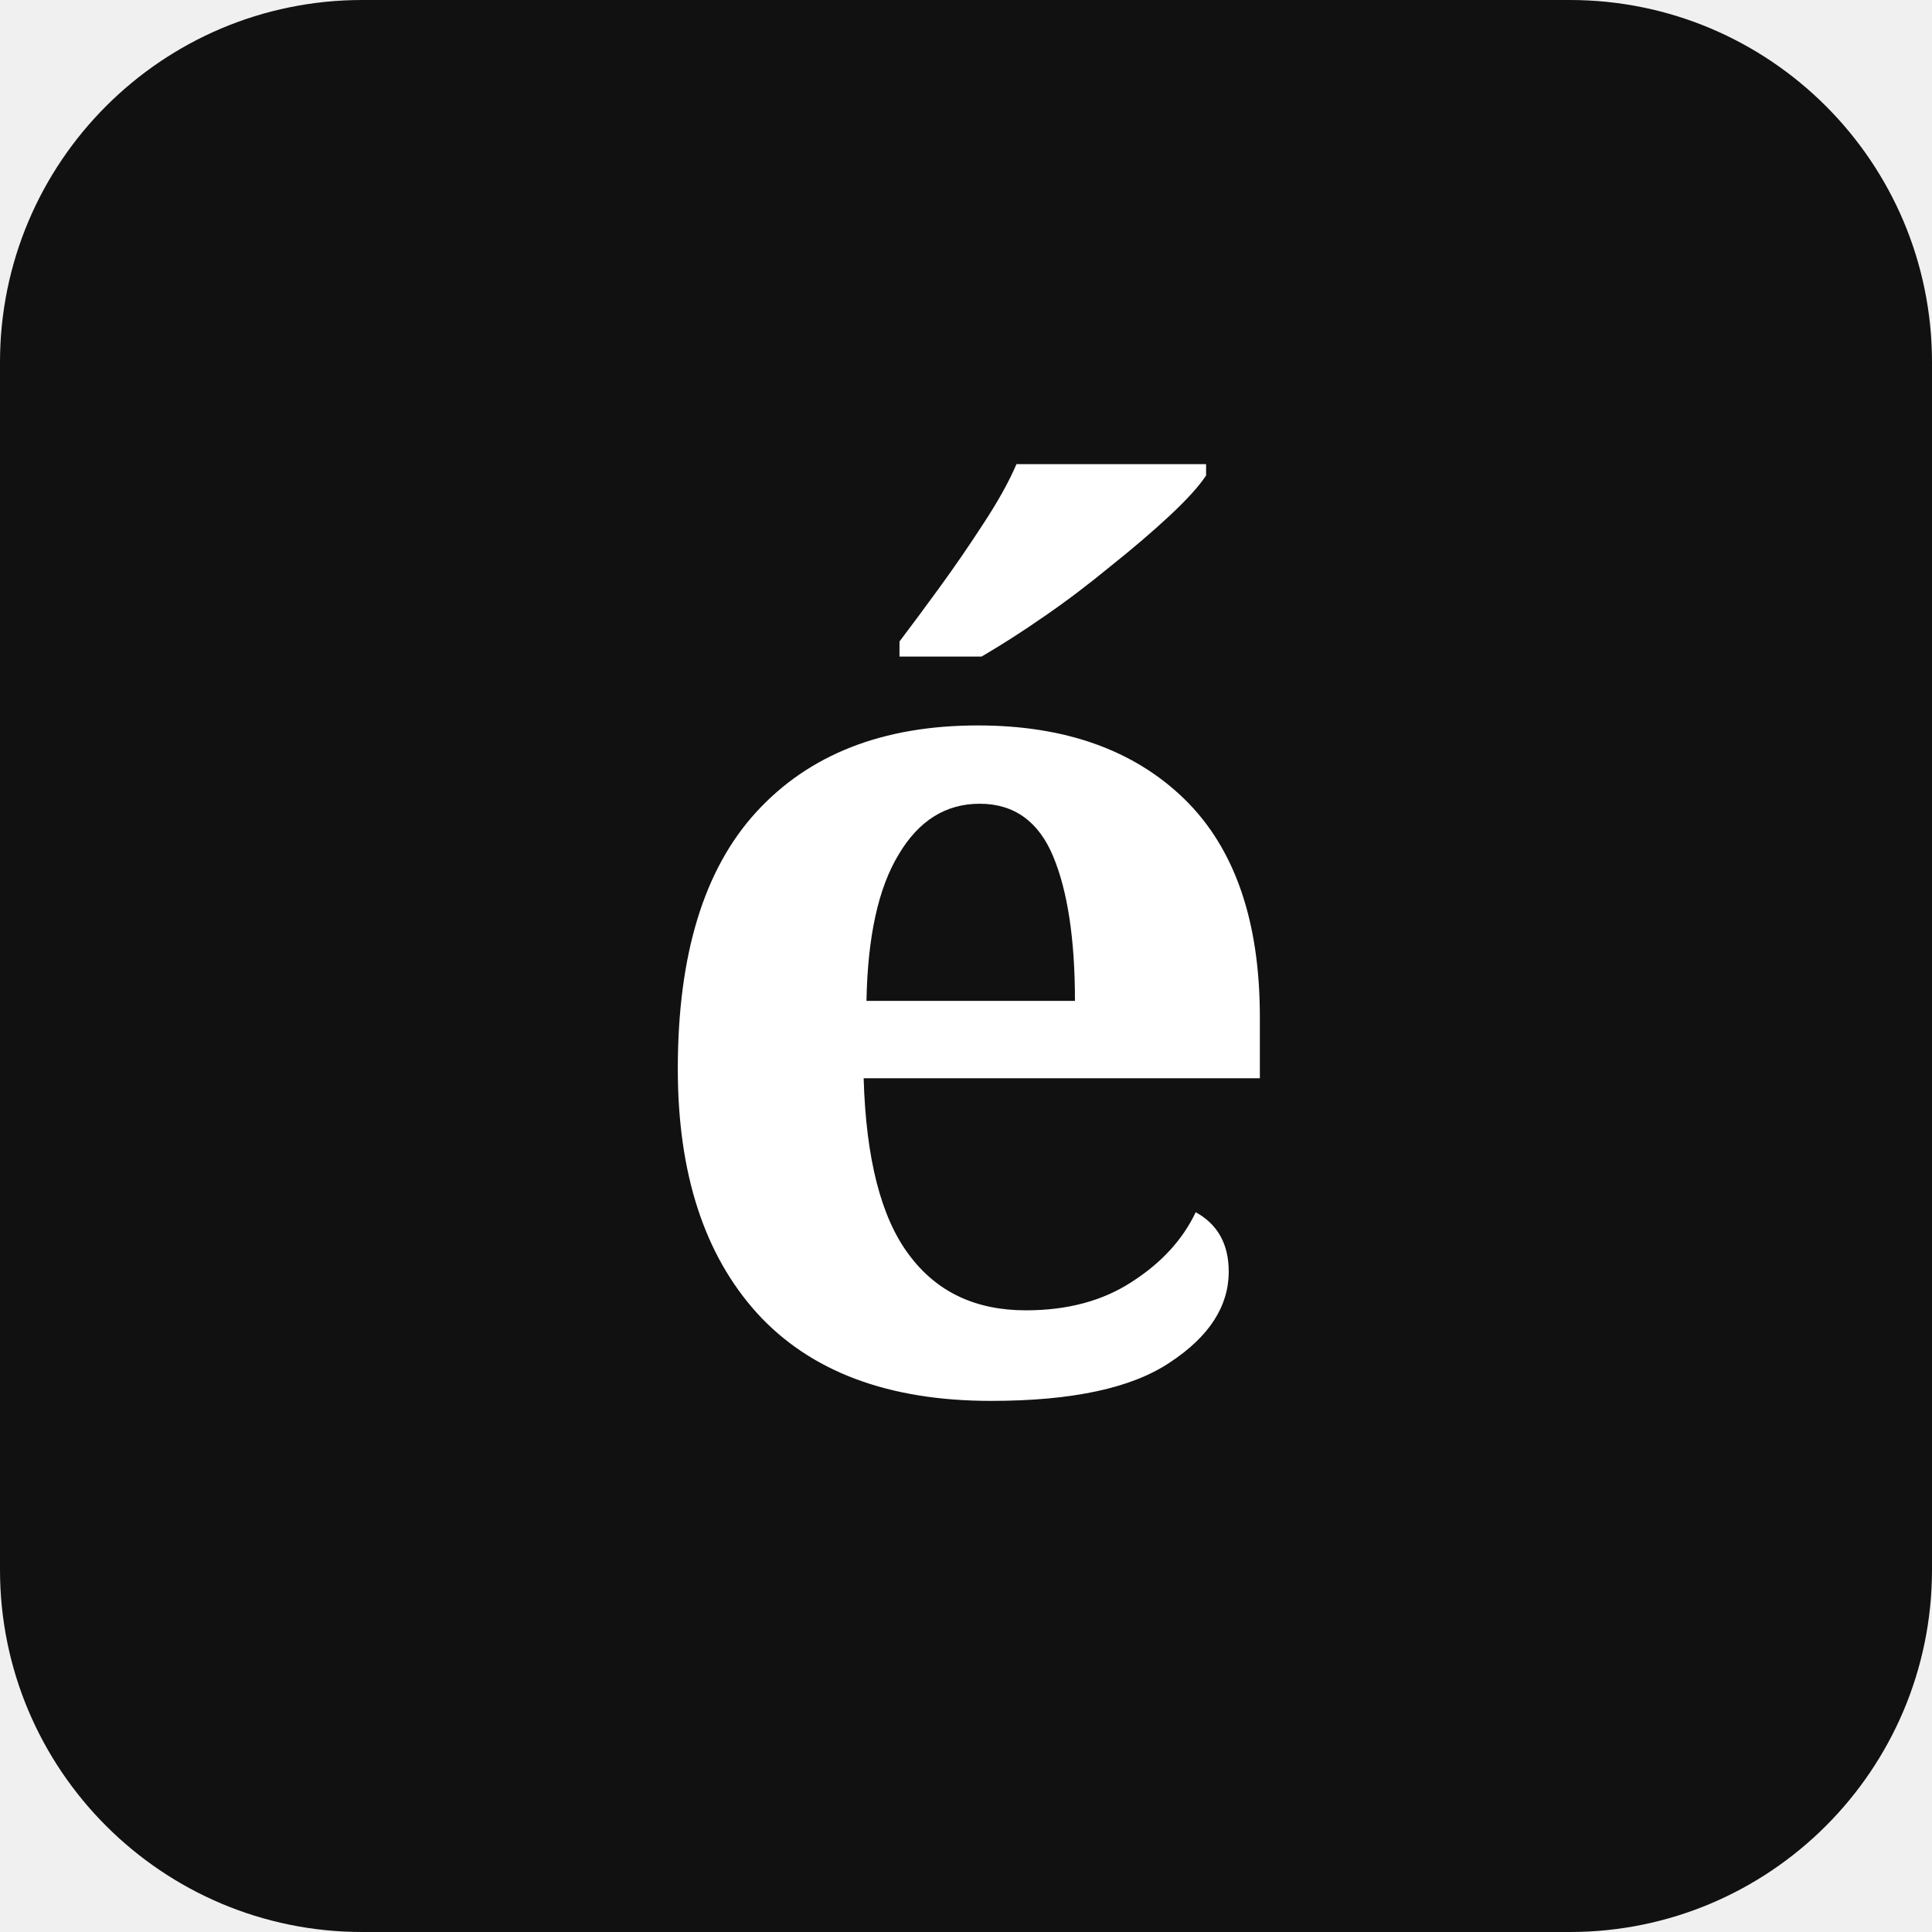
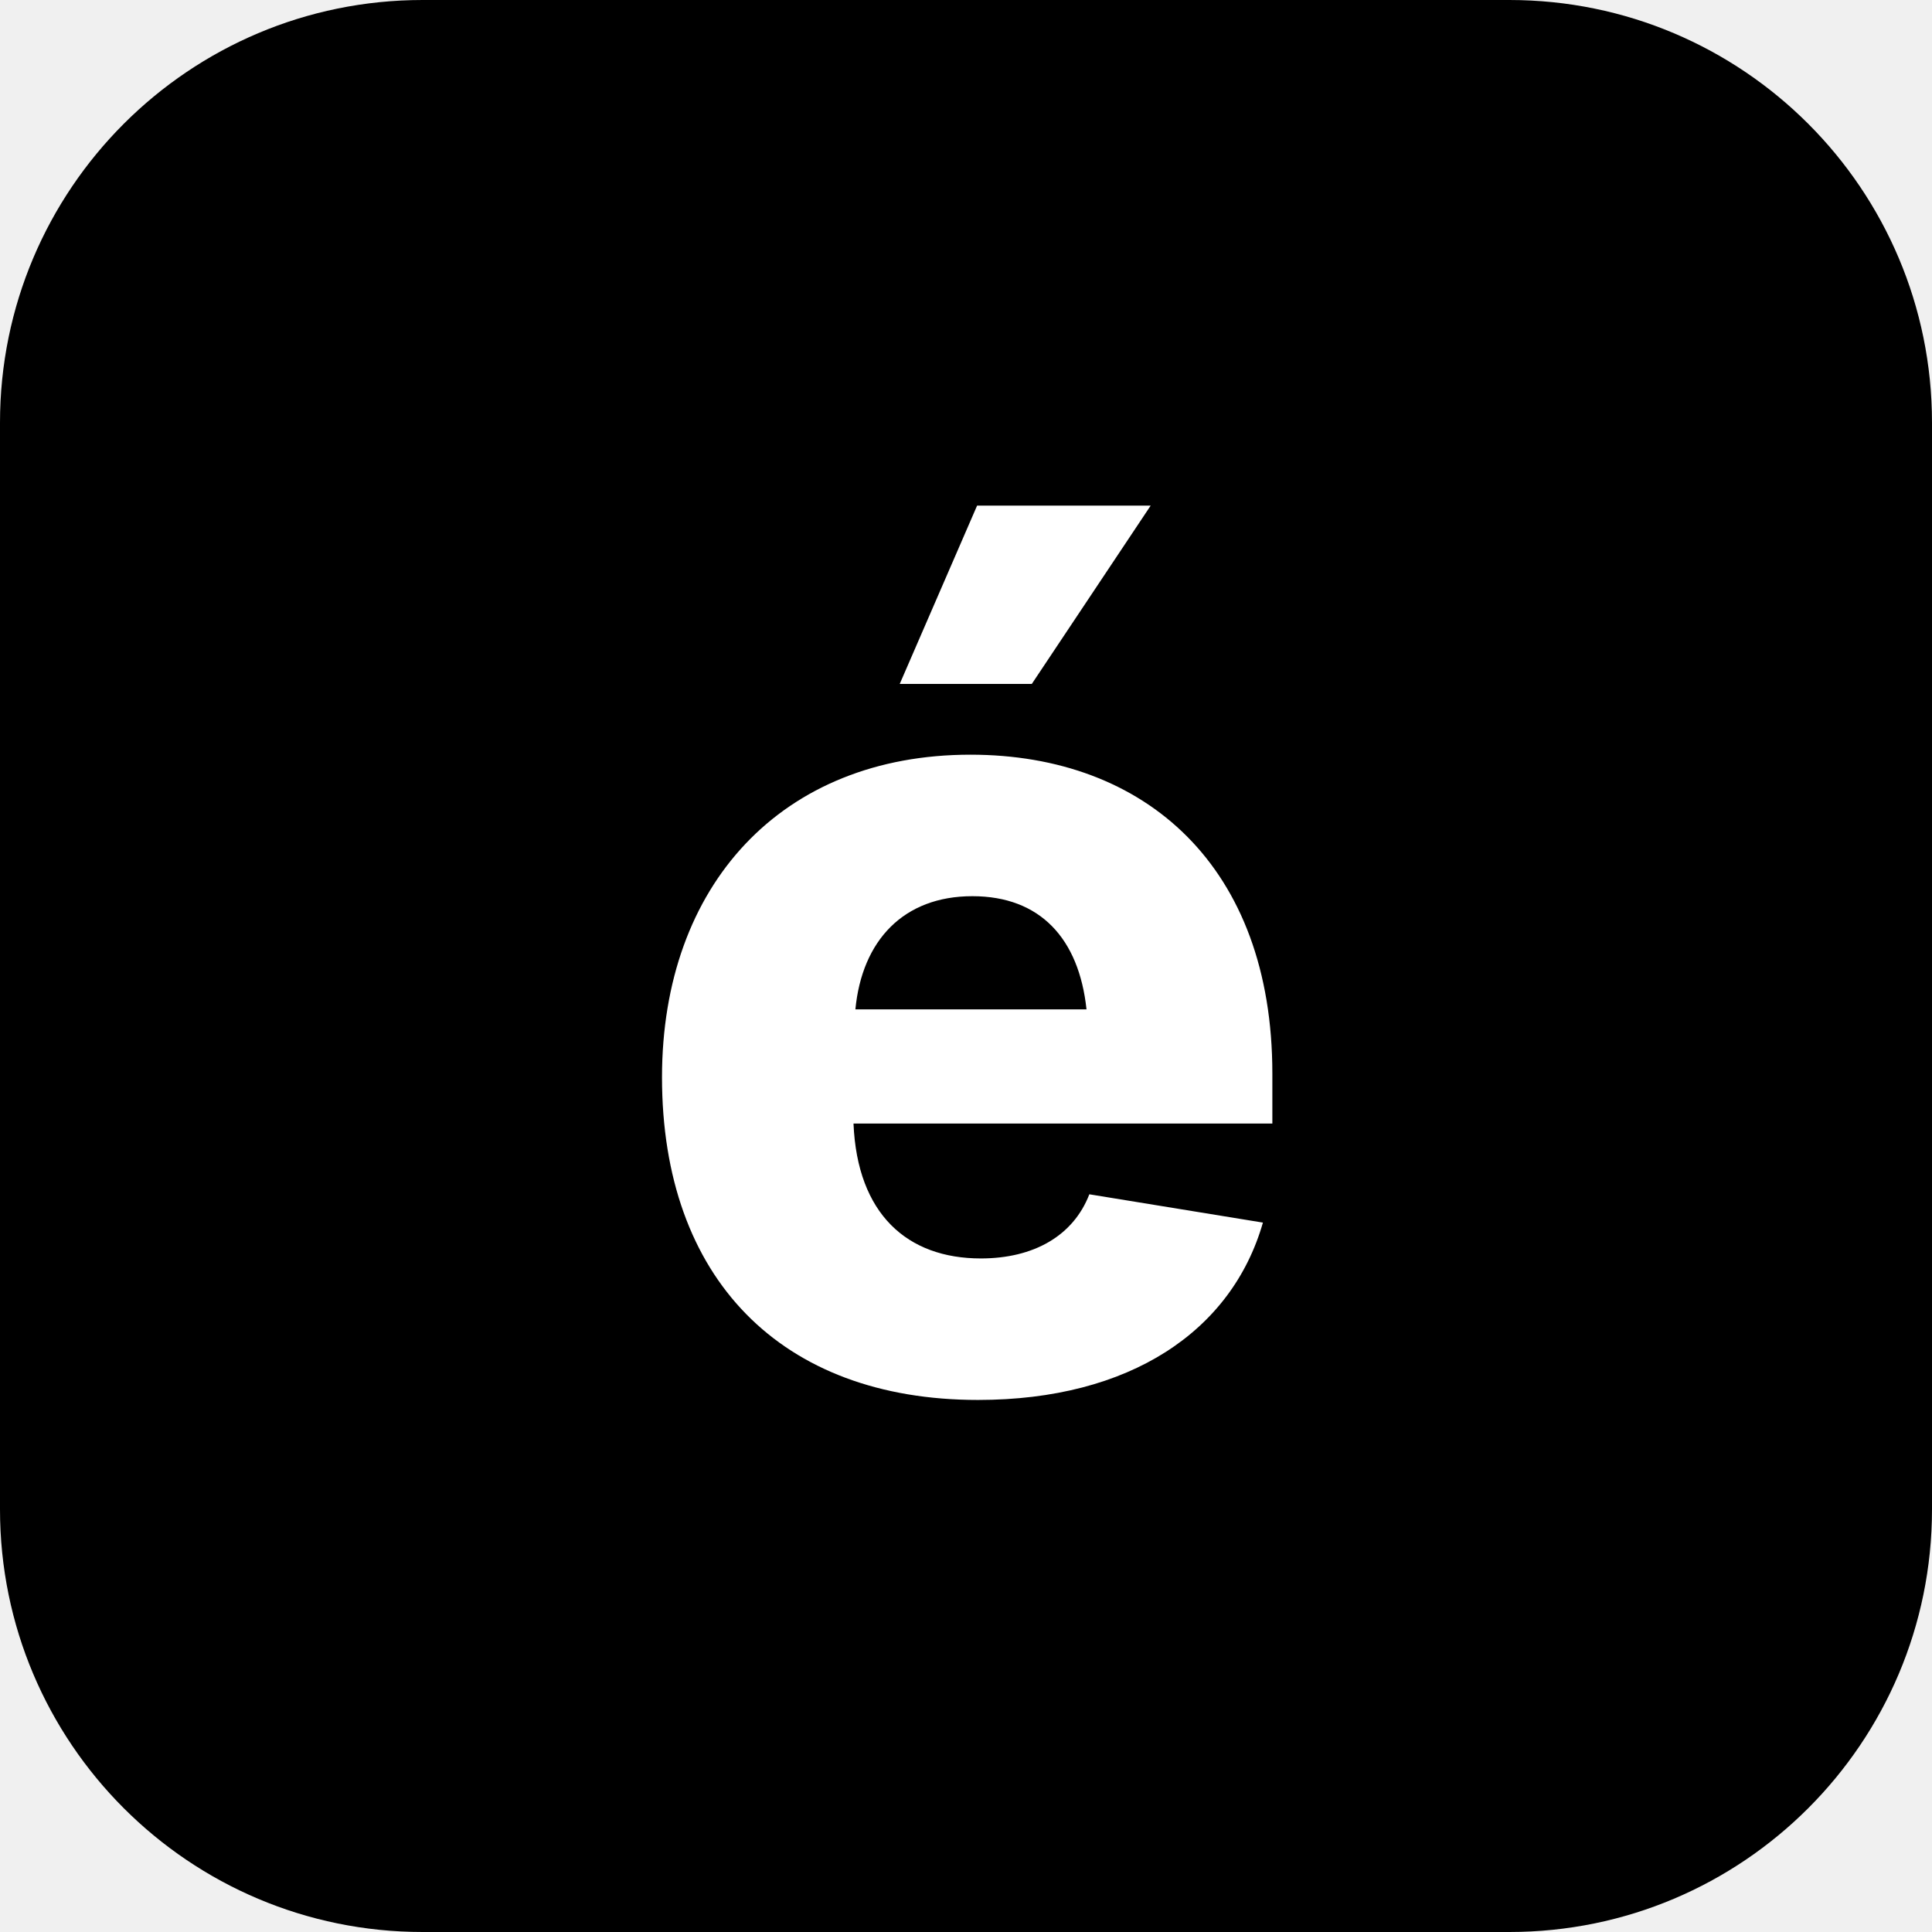
<svg xmlns="http://www.w3.org/2000/svg" viewBox="0 0 32 32">
-   <rect width="32" height="32" rx="6" fill="#111" />
-   <text x="16" y="23" font-family="Georgia,serif" font-size="20" font-weight="bold" fill="#fff" text-anchor="middle">é</text>
+   <rect width="32" height="32" rx="7" fill="#000" />
+   <text x="16" y="23" font-family="system-ui,-apple-system,'Helvetica Neue',sans-serif" font-size="19" font-weight="800" fill="#fff" text-anchor="middle" letter-spacing="0.5">é</text>
</svg>
